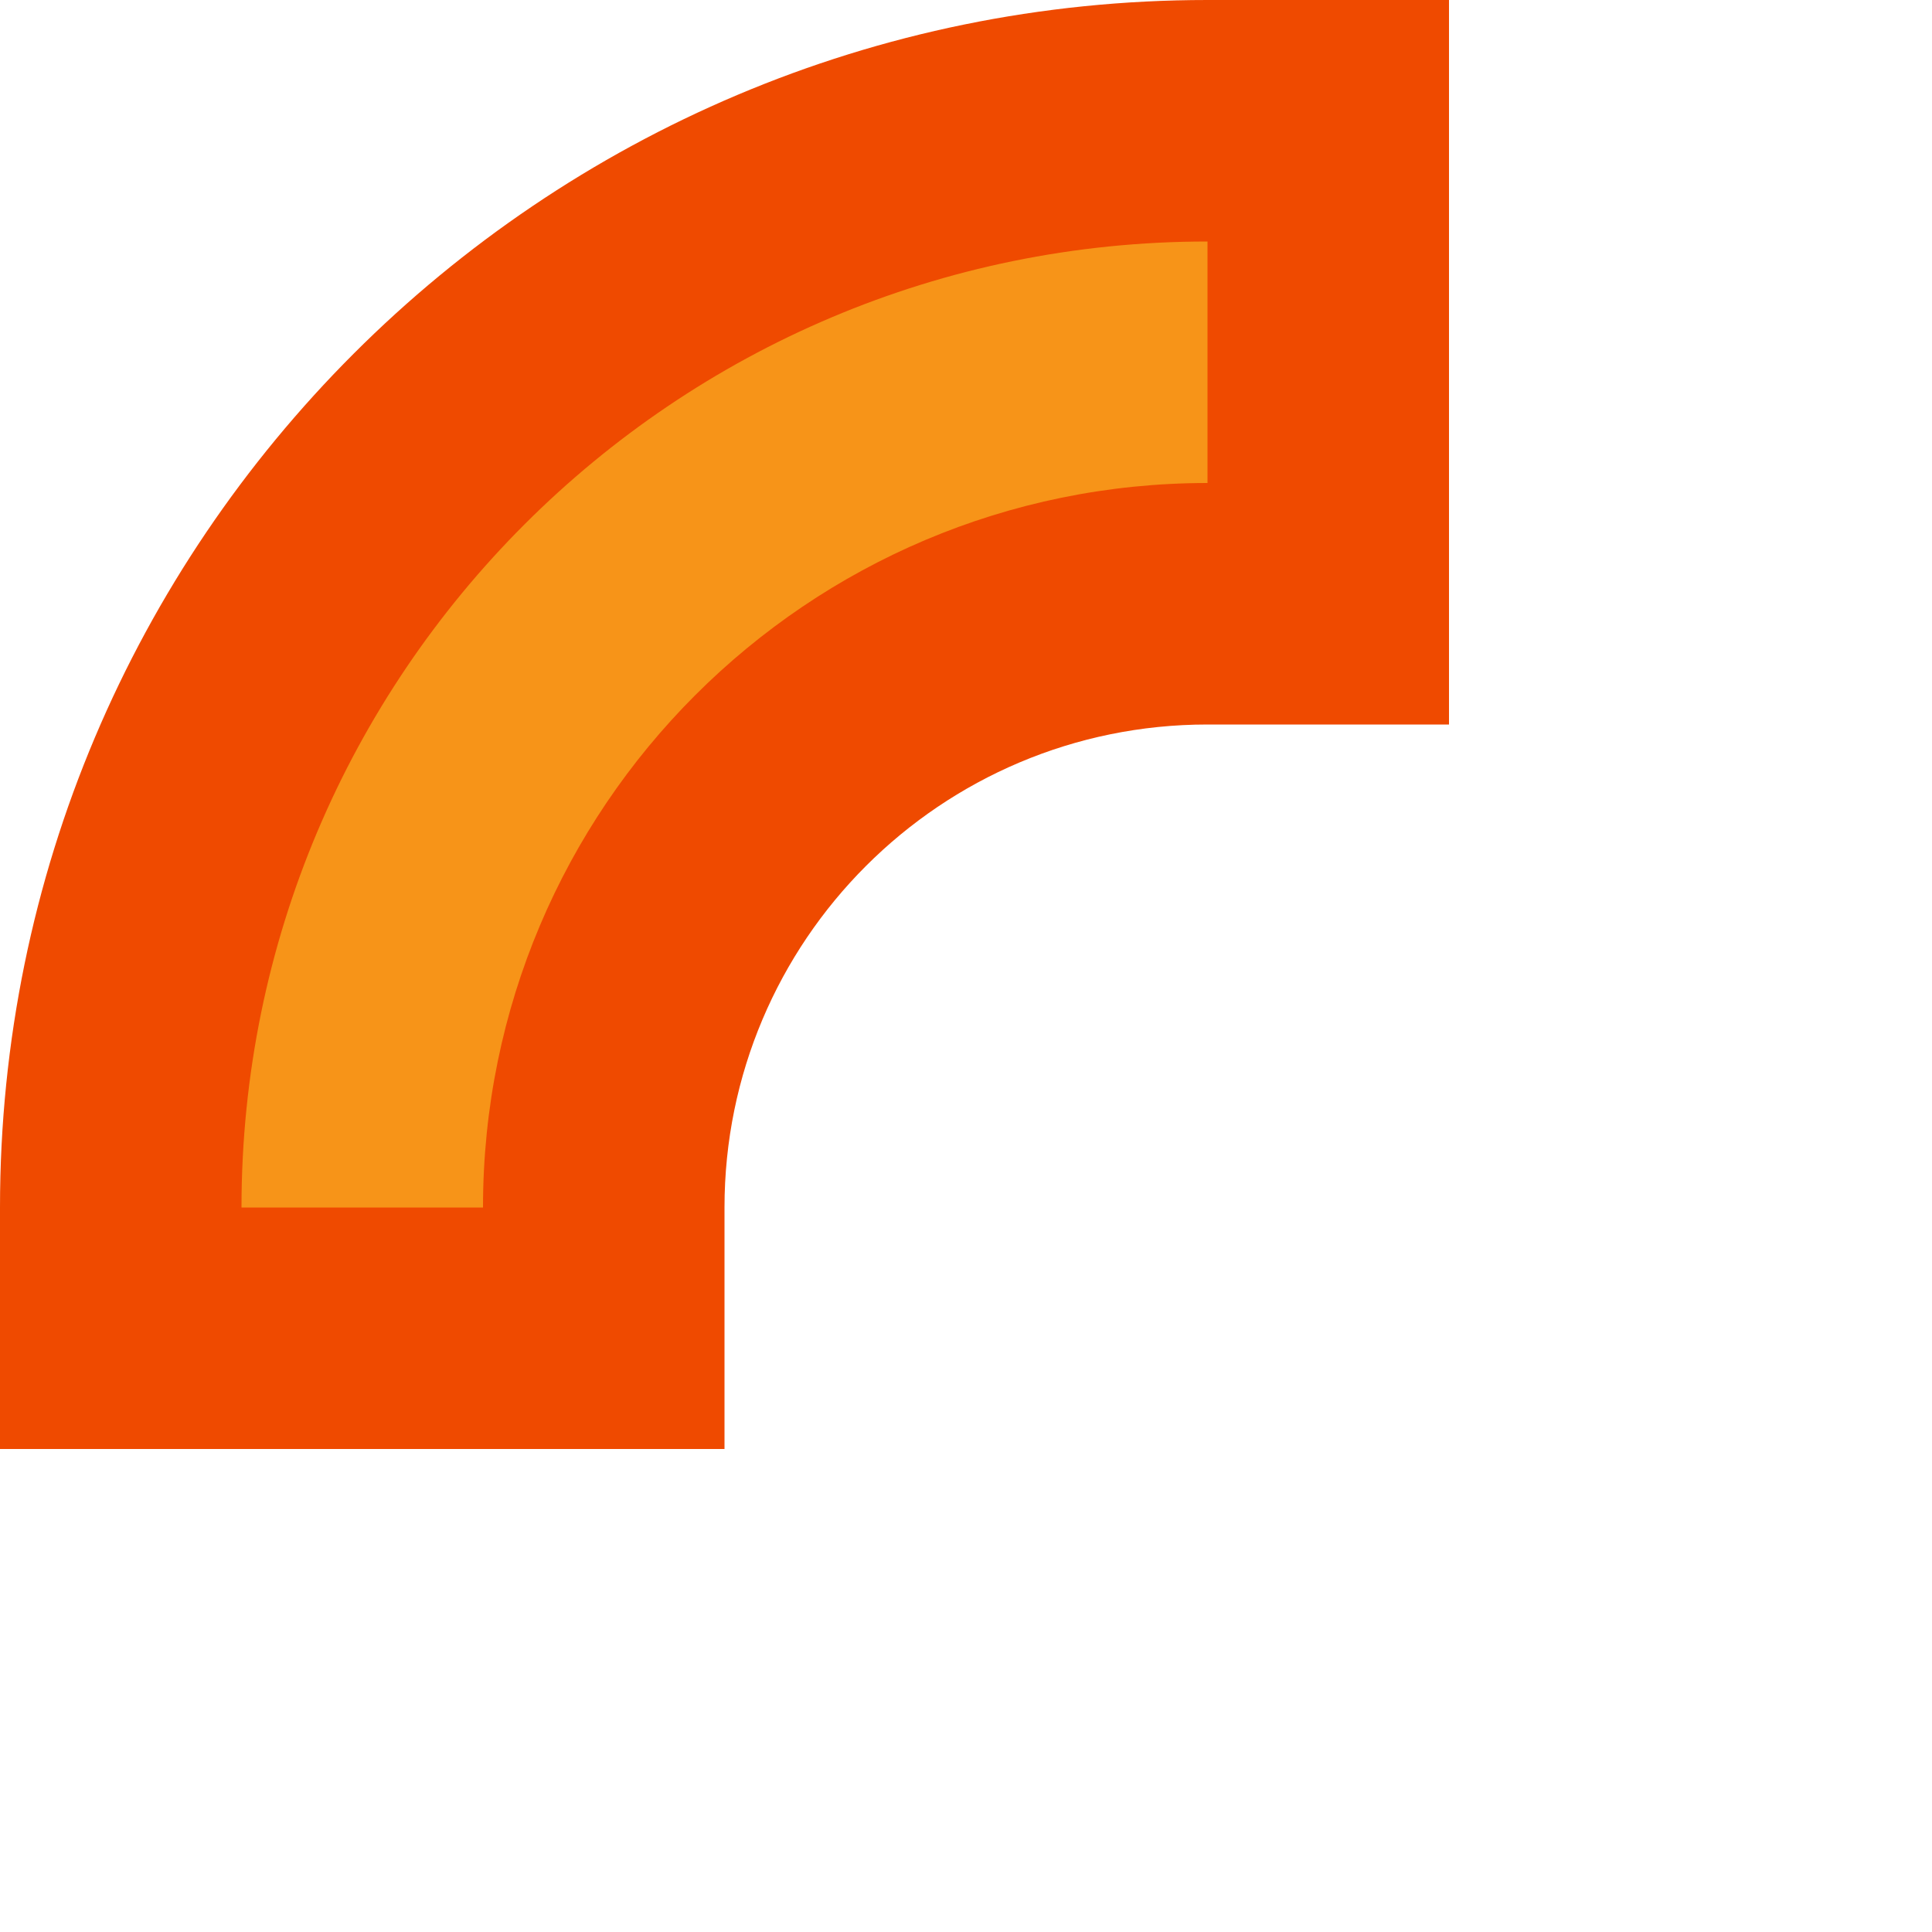
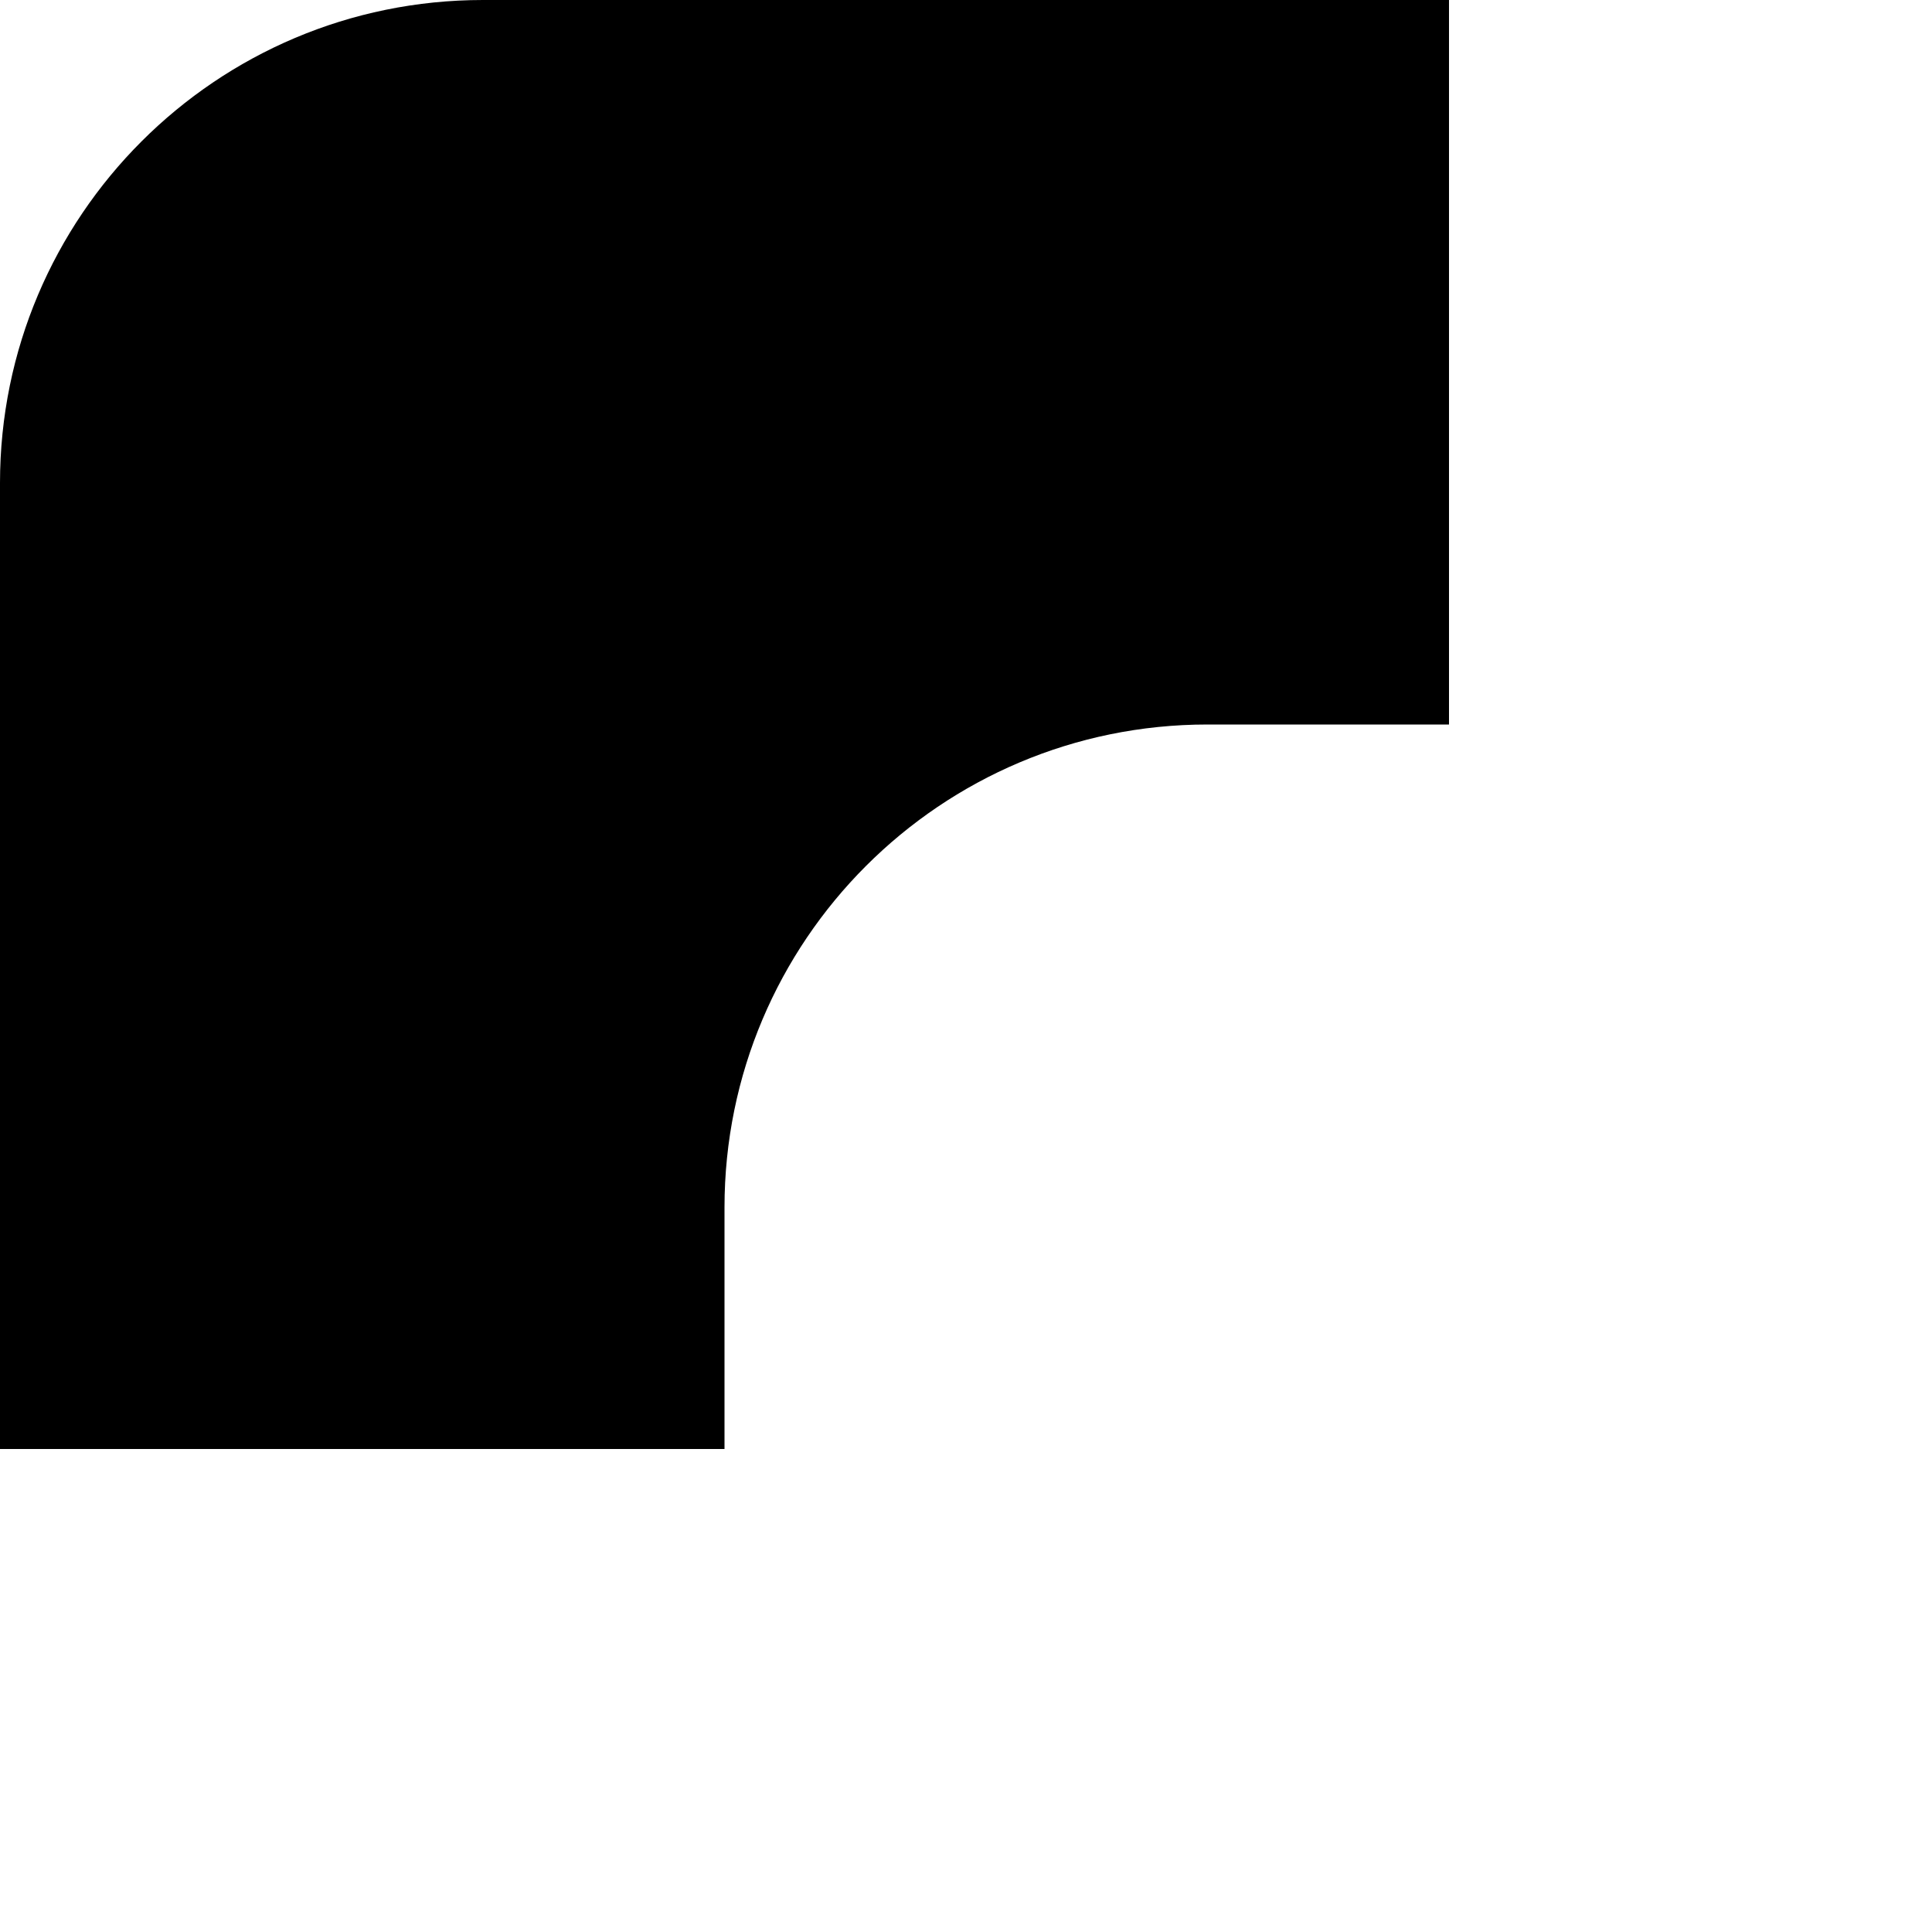
<svg xmlns="http://www.w3.org/2000/svg" width="64" height="64" viewBox="0 0 8 8">
-   <path d="M0 6 V5 A5 5 0 0 1 5 0 H6 V3 H5 A2 2 0 0 0 3 5 V6 Z" fill="#ef4a00" data-color="11" />
-   <path d="M1 5 A4 4 0 0 1 5 1 V2 A3 3 0 0 0 2 5 Z" fill="#f79418" data-color="10" />
+   <path d="M0 6 V2 A2 2 0 0 1 2 0 H6 V3 H5 A2 2 0 0 0 3 5 V6 Z" fill="#000" data-color="11" />
+   <path d="M1 5 V3 A2 2 0 0 1 3 1 H5 V2 H4 A2 2 0 0 0 2 4 V5 Z" fill="#000" data-color="10" />
</svg>
